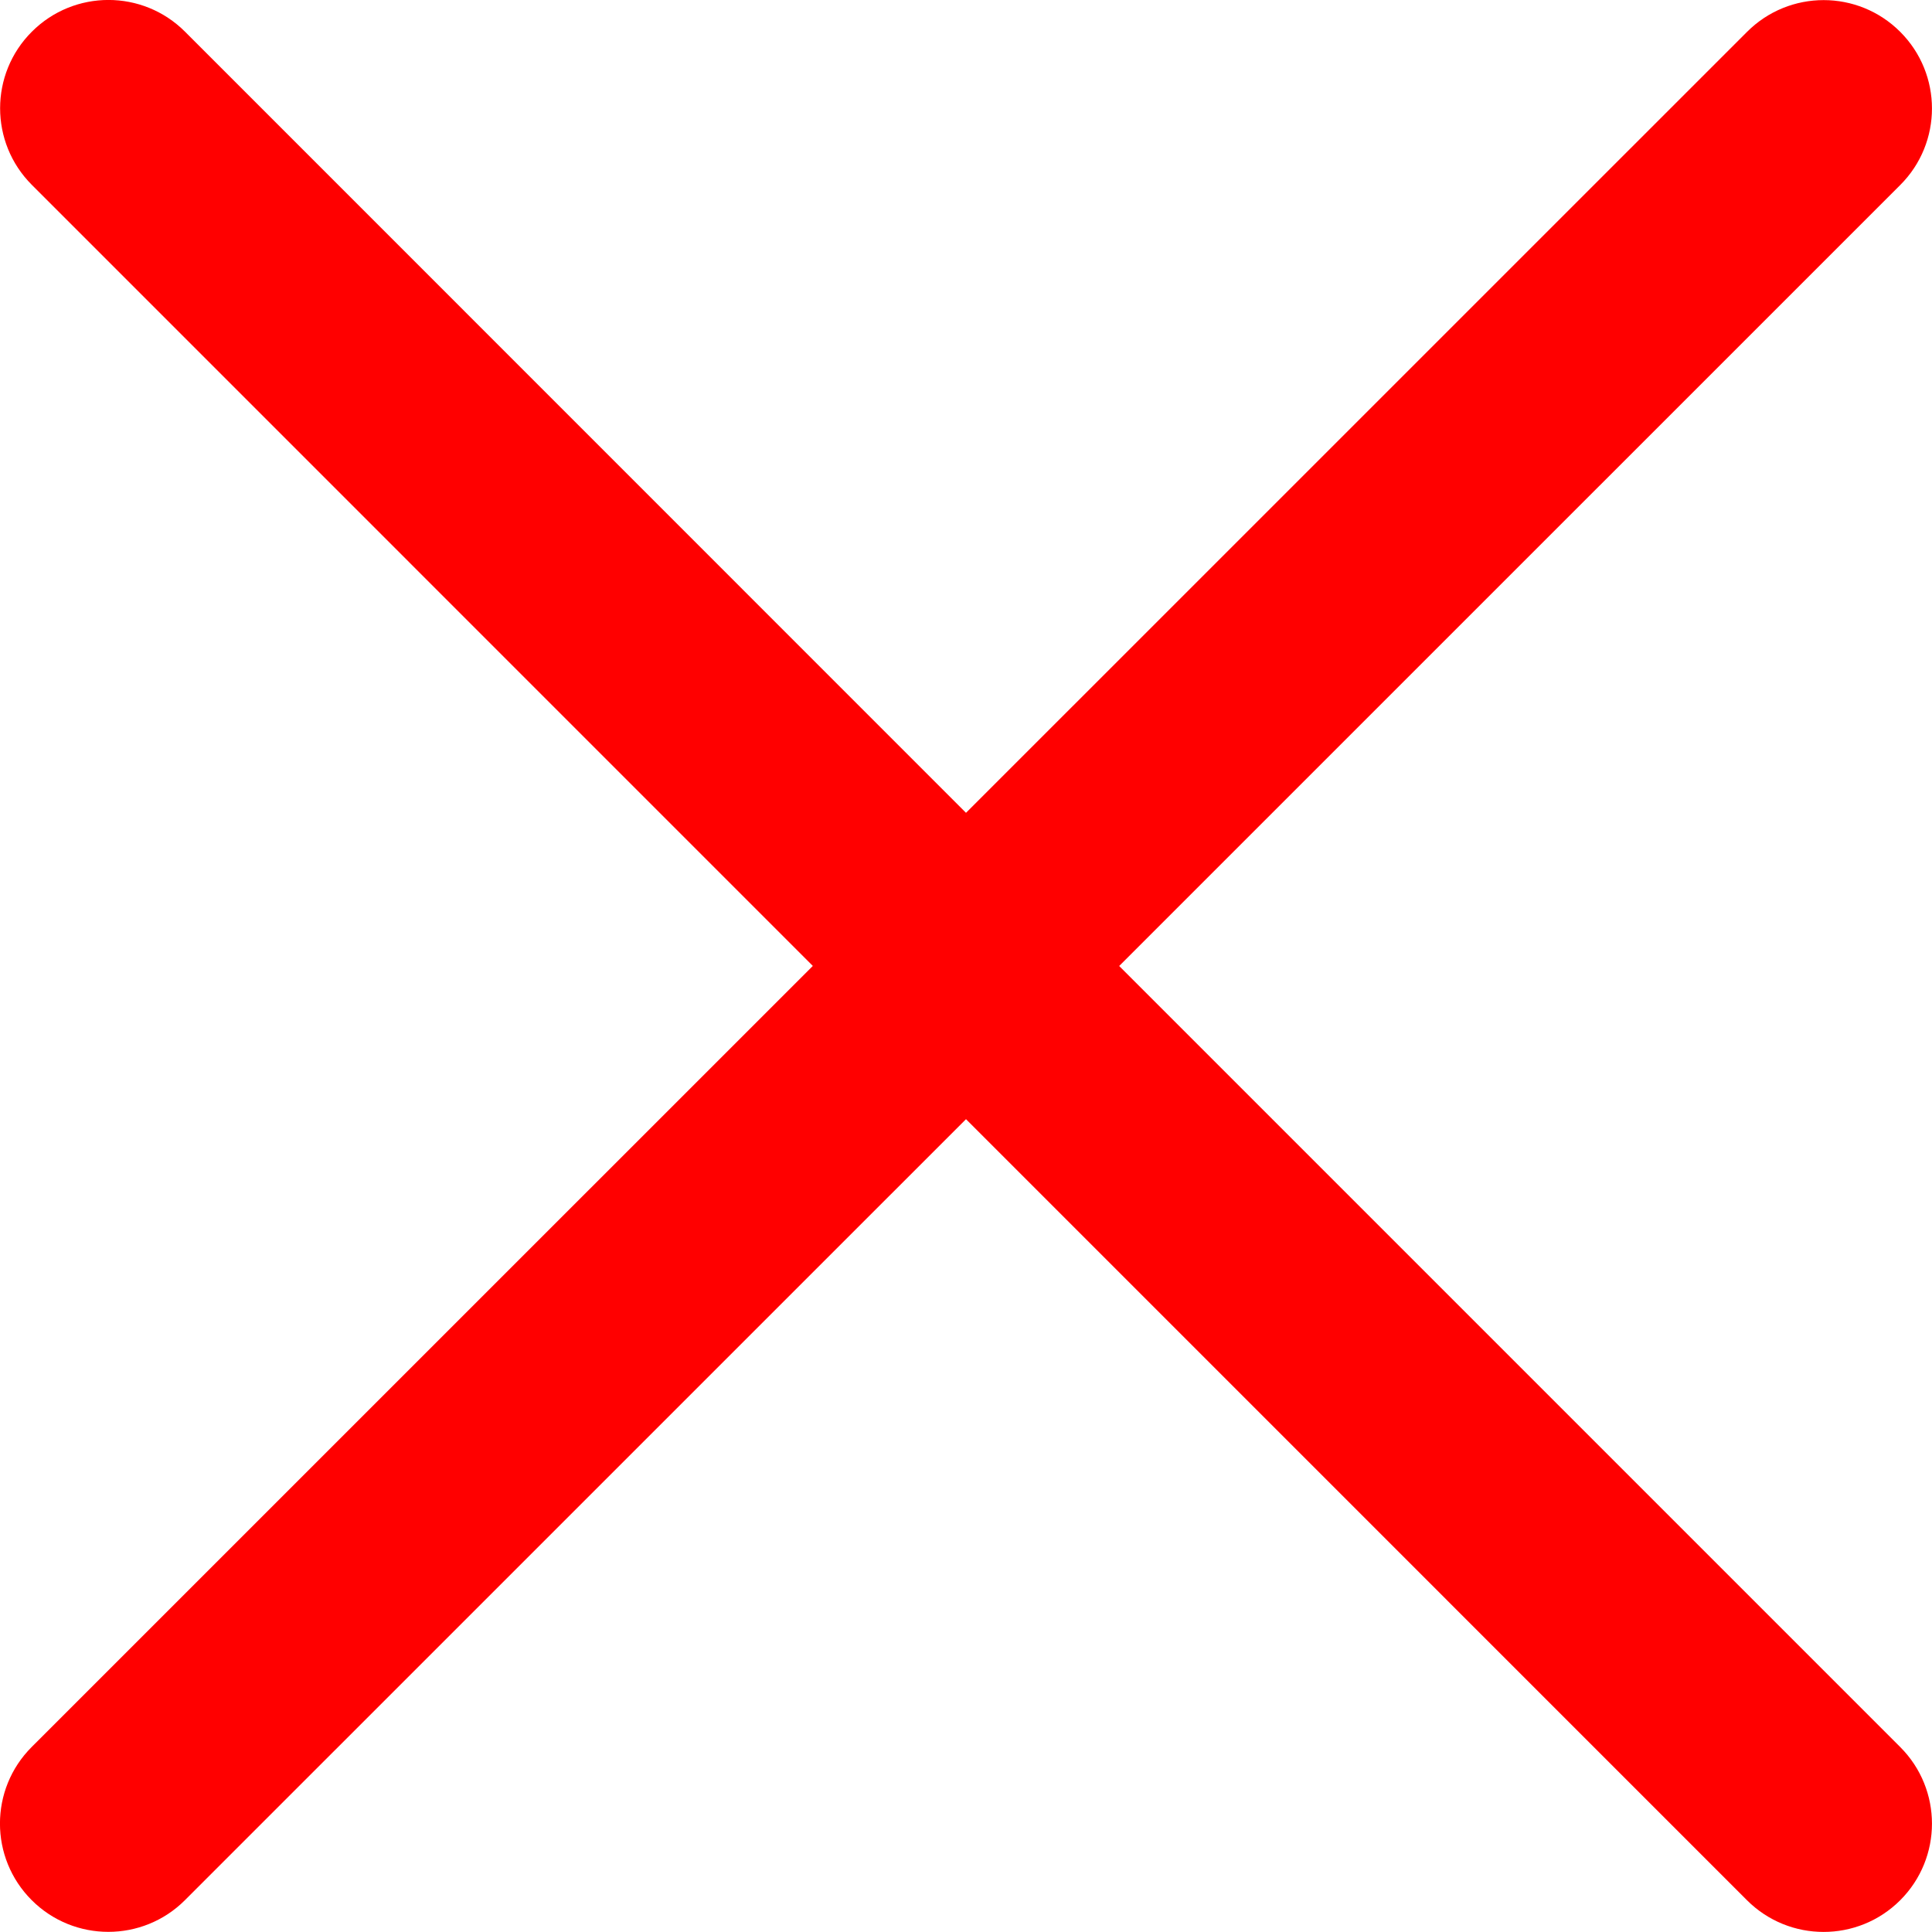
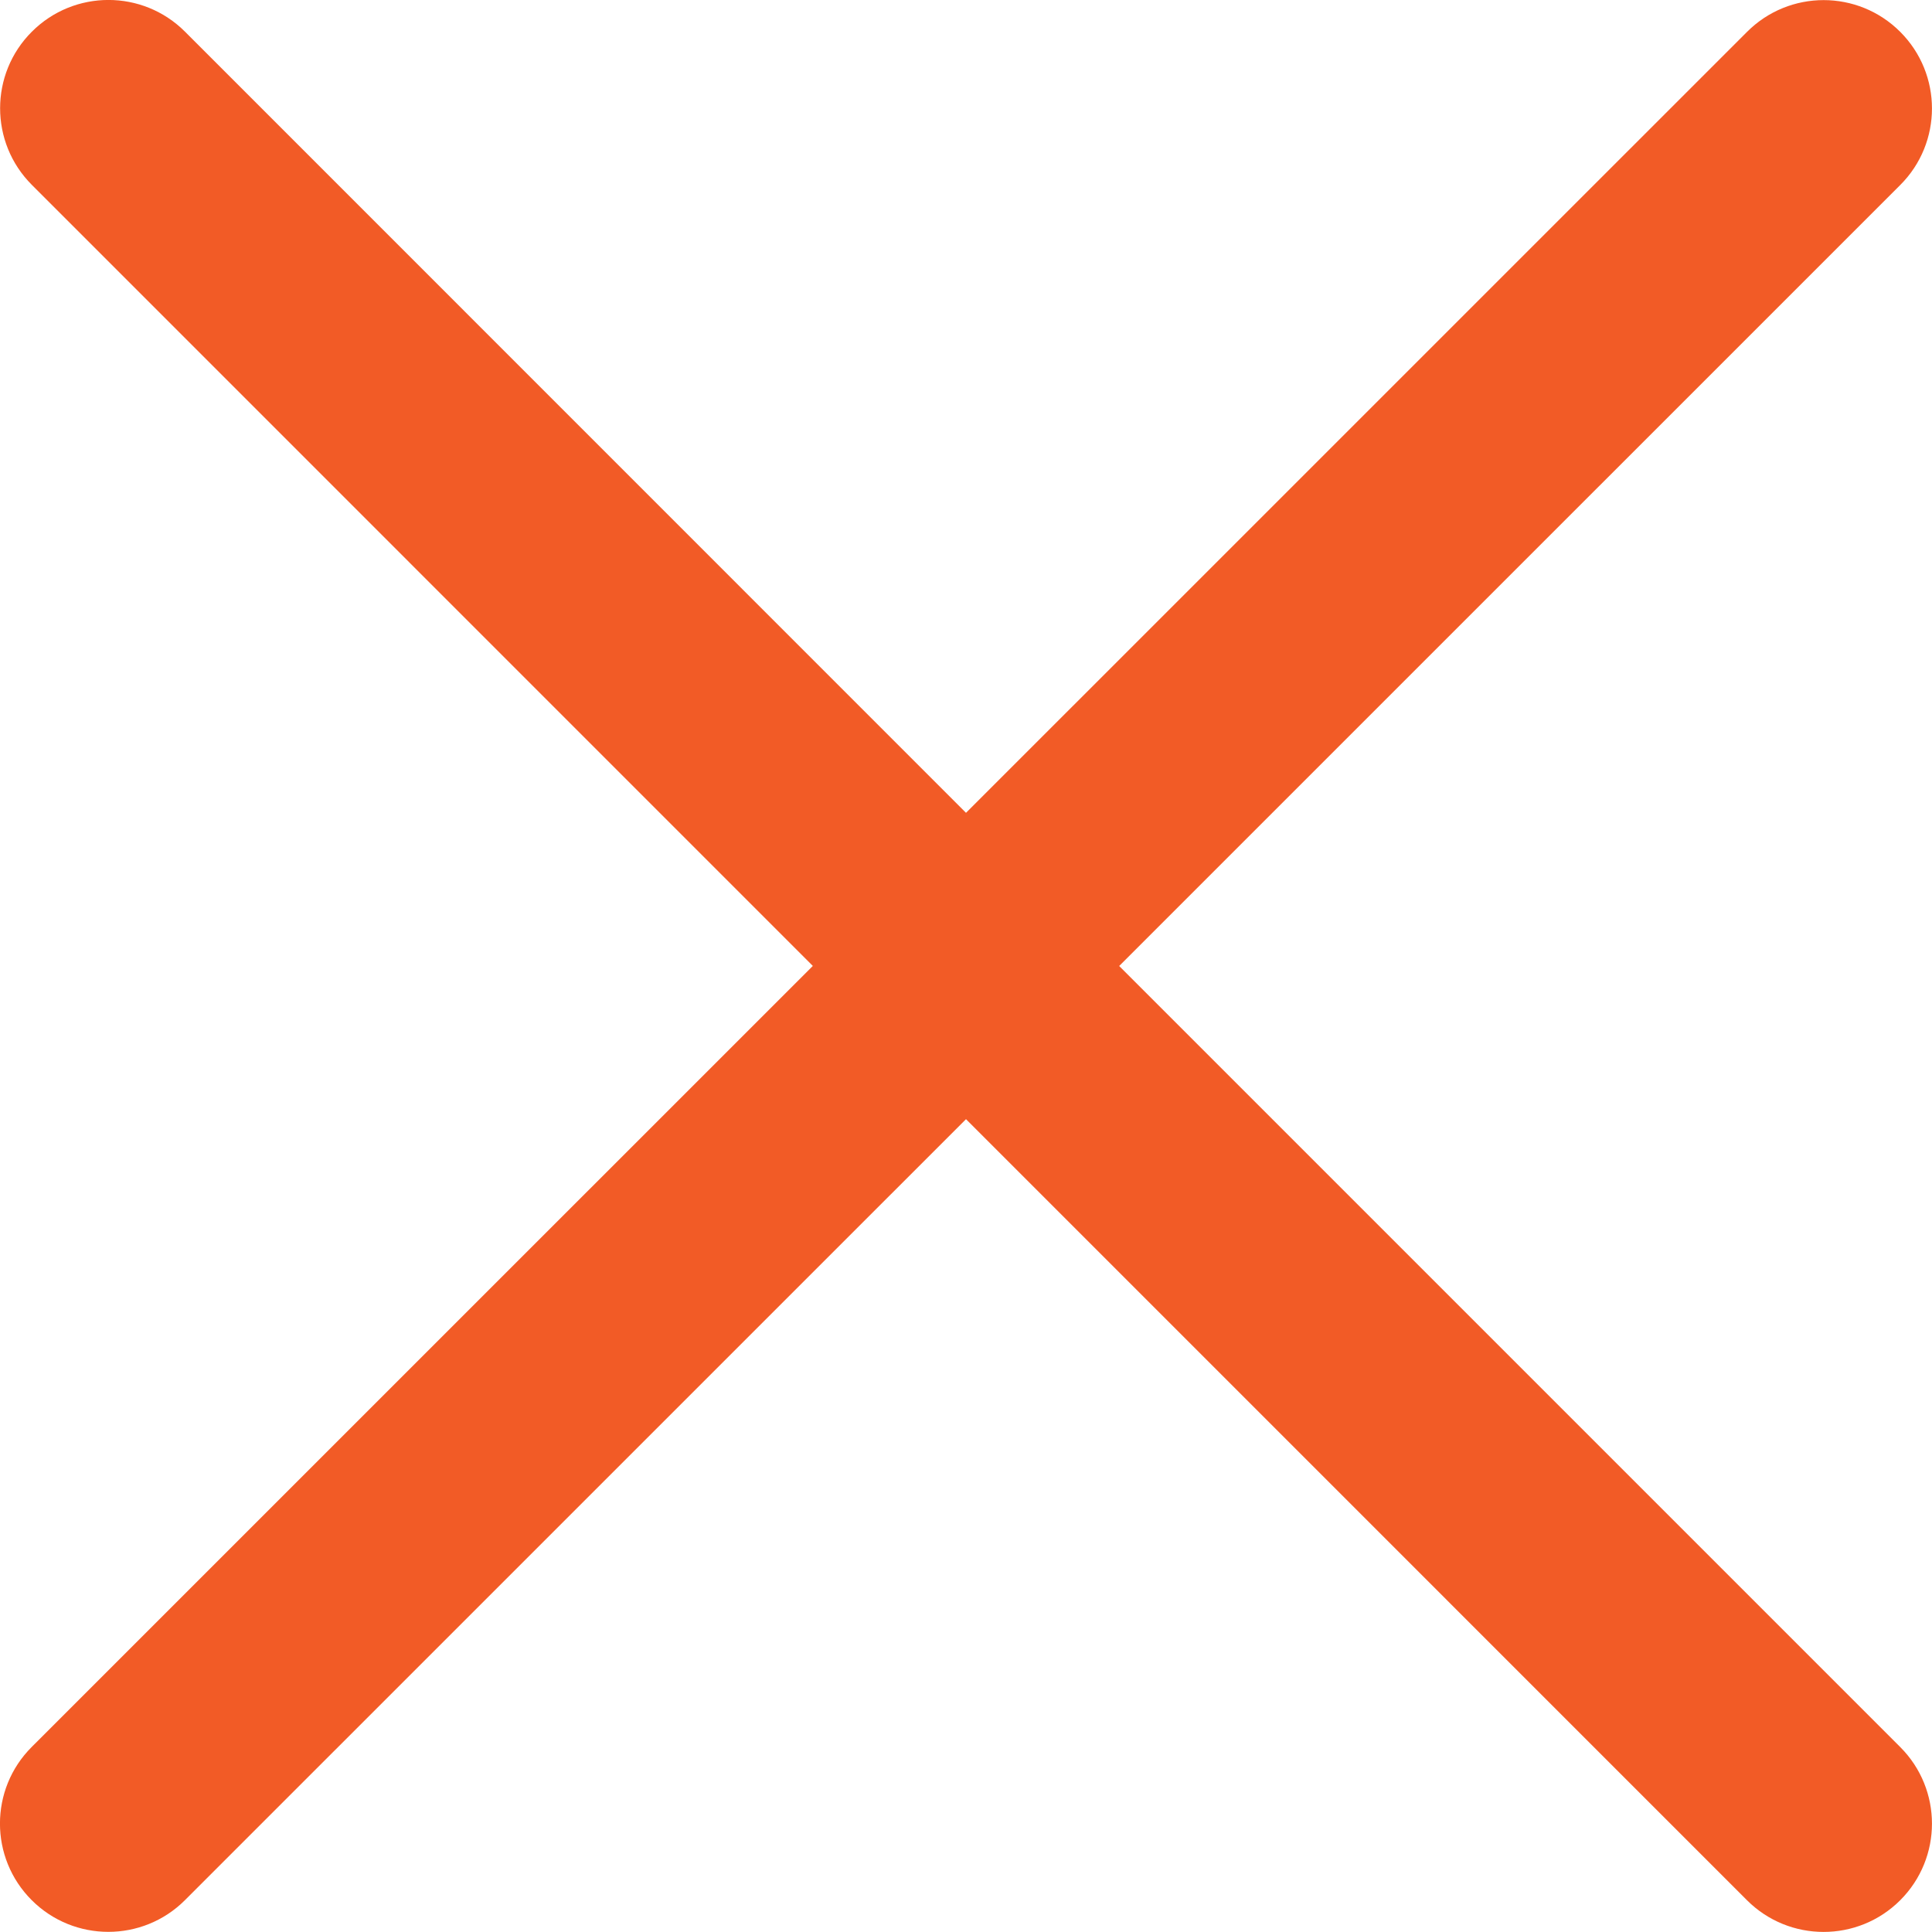
- <svg xmlns="http://www.w3.org/2000/svg" version="1.0" id="Layer_1" fill="red" x="0px" y="0px" width="26.752px" height="26.752px" viewBox="0 0 26.752 26.752" enable-background="new 0 0 26.752 26.752" xml:space="preserve">
+ <svg xmlns="http://www.w3.org/2000/svg" version="1.0" id="Layer_1" x="0px" y="0px" width="26.752px" height="26.752px" viewBox="0 0 26.752 26.752" enable-background="new 0 0 26.752 26.752" xml:space="preserve" fill="#f25b26">
  <path d="M15.497,13.376L26.312,2.562c0.586-0.585,0.586-1.535,0-2.121s-1.535-0.586-2.121,0L13.376,11.255L2.562,0.439 c-0.586-0.586-1.535-0.586-2.121,0c-0.586,0.585-0.586,1.535,0,2.121l10.814,10.815L0.439,24.19c-0.586,0.586-0.586,1.535,0,2.121 c0.293,0.293,0.677,0.439,1.061,0.439s0.768-0.146,1.061-0.439l10.815-10.814L24.19,26.312c0.293,0.293,0.677,0.439,1.061,0.439 s0.768-0.146,1.061-0.439c0.586-0.586,0.586-1.535,0-2.121L15.497,13.376z" />
</svg>
